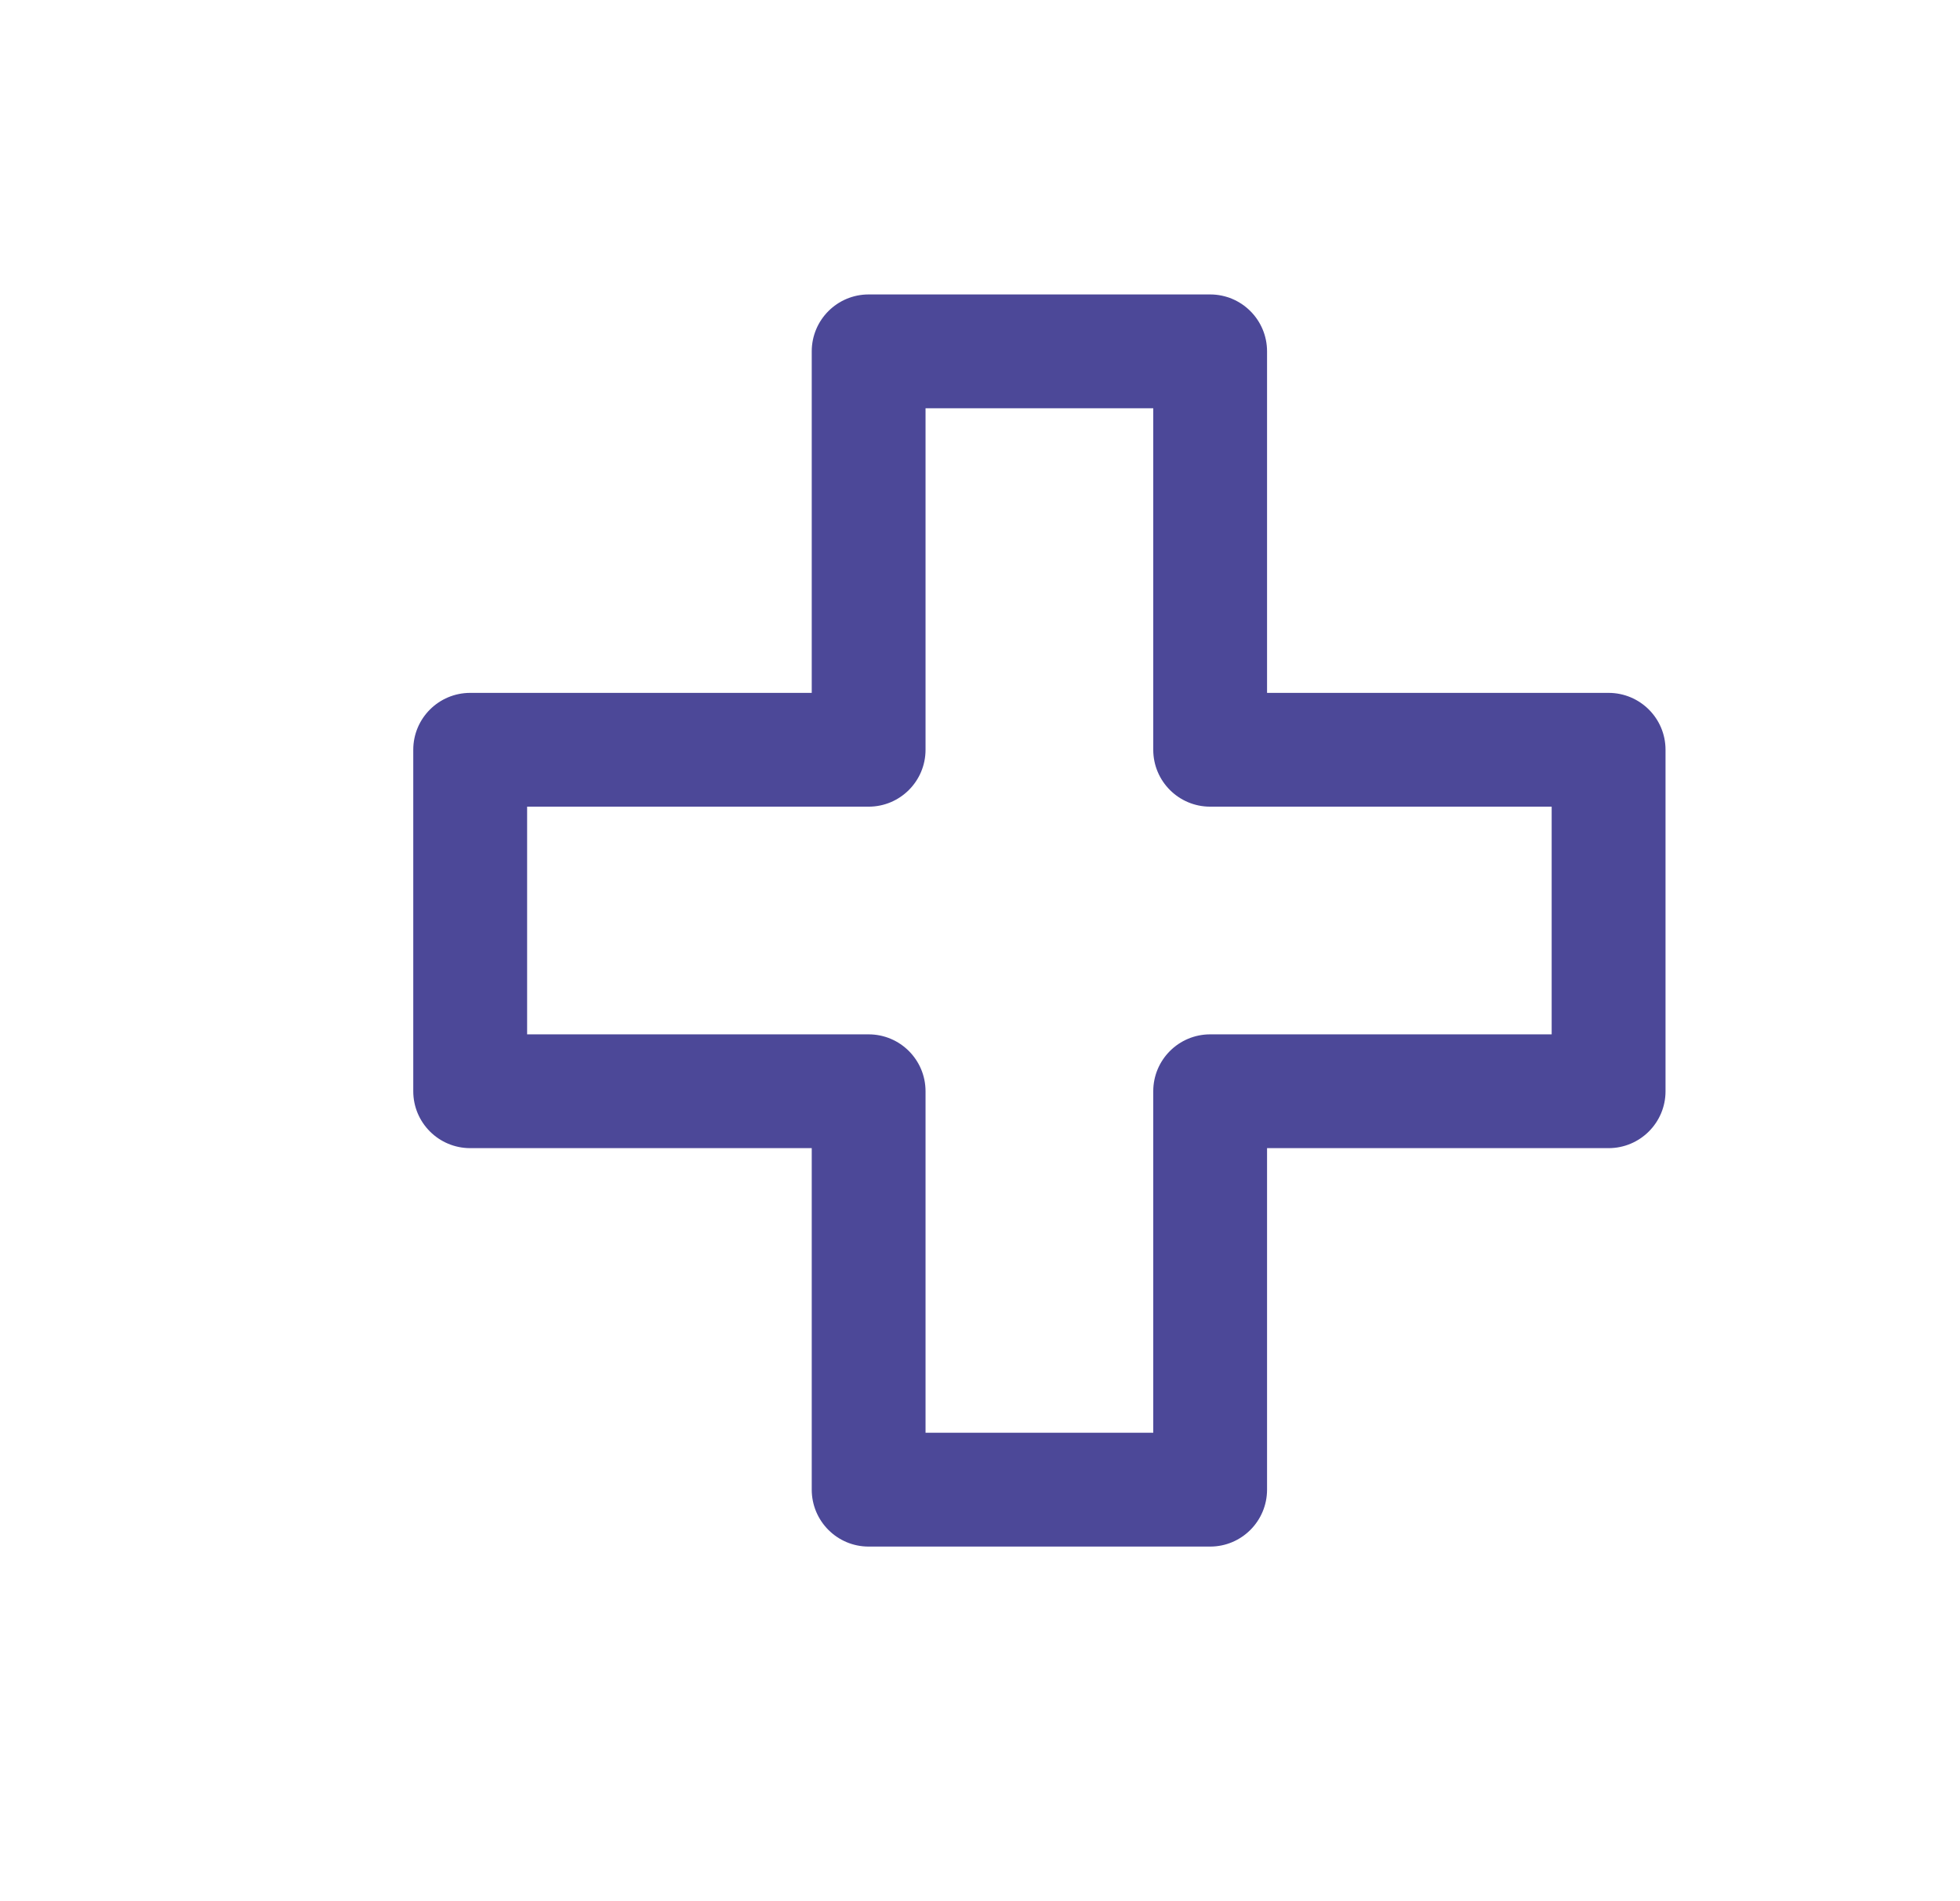
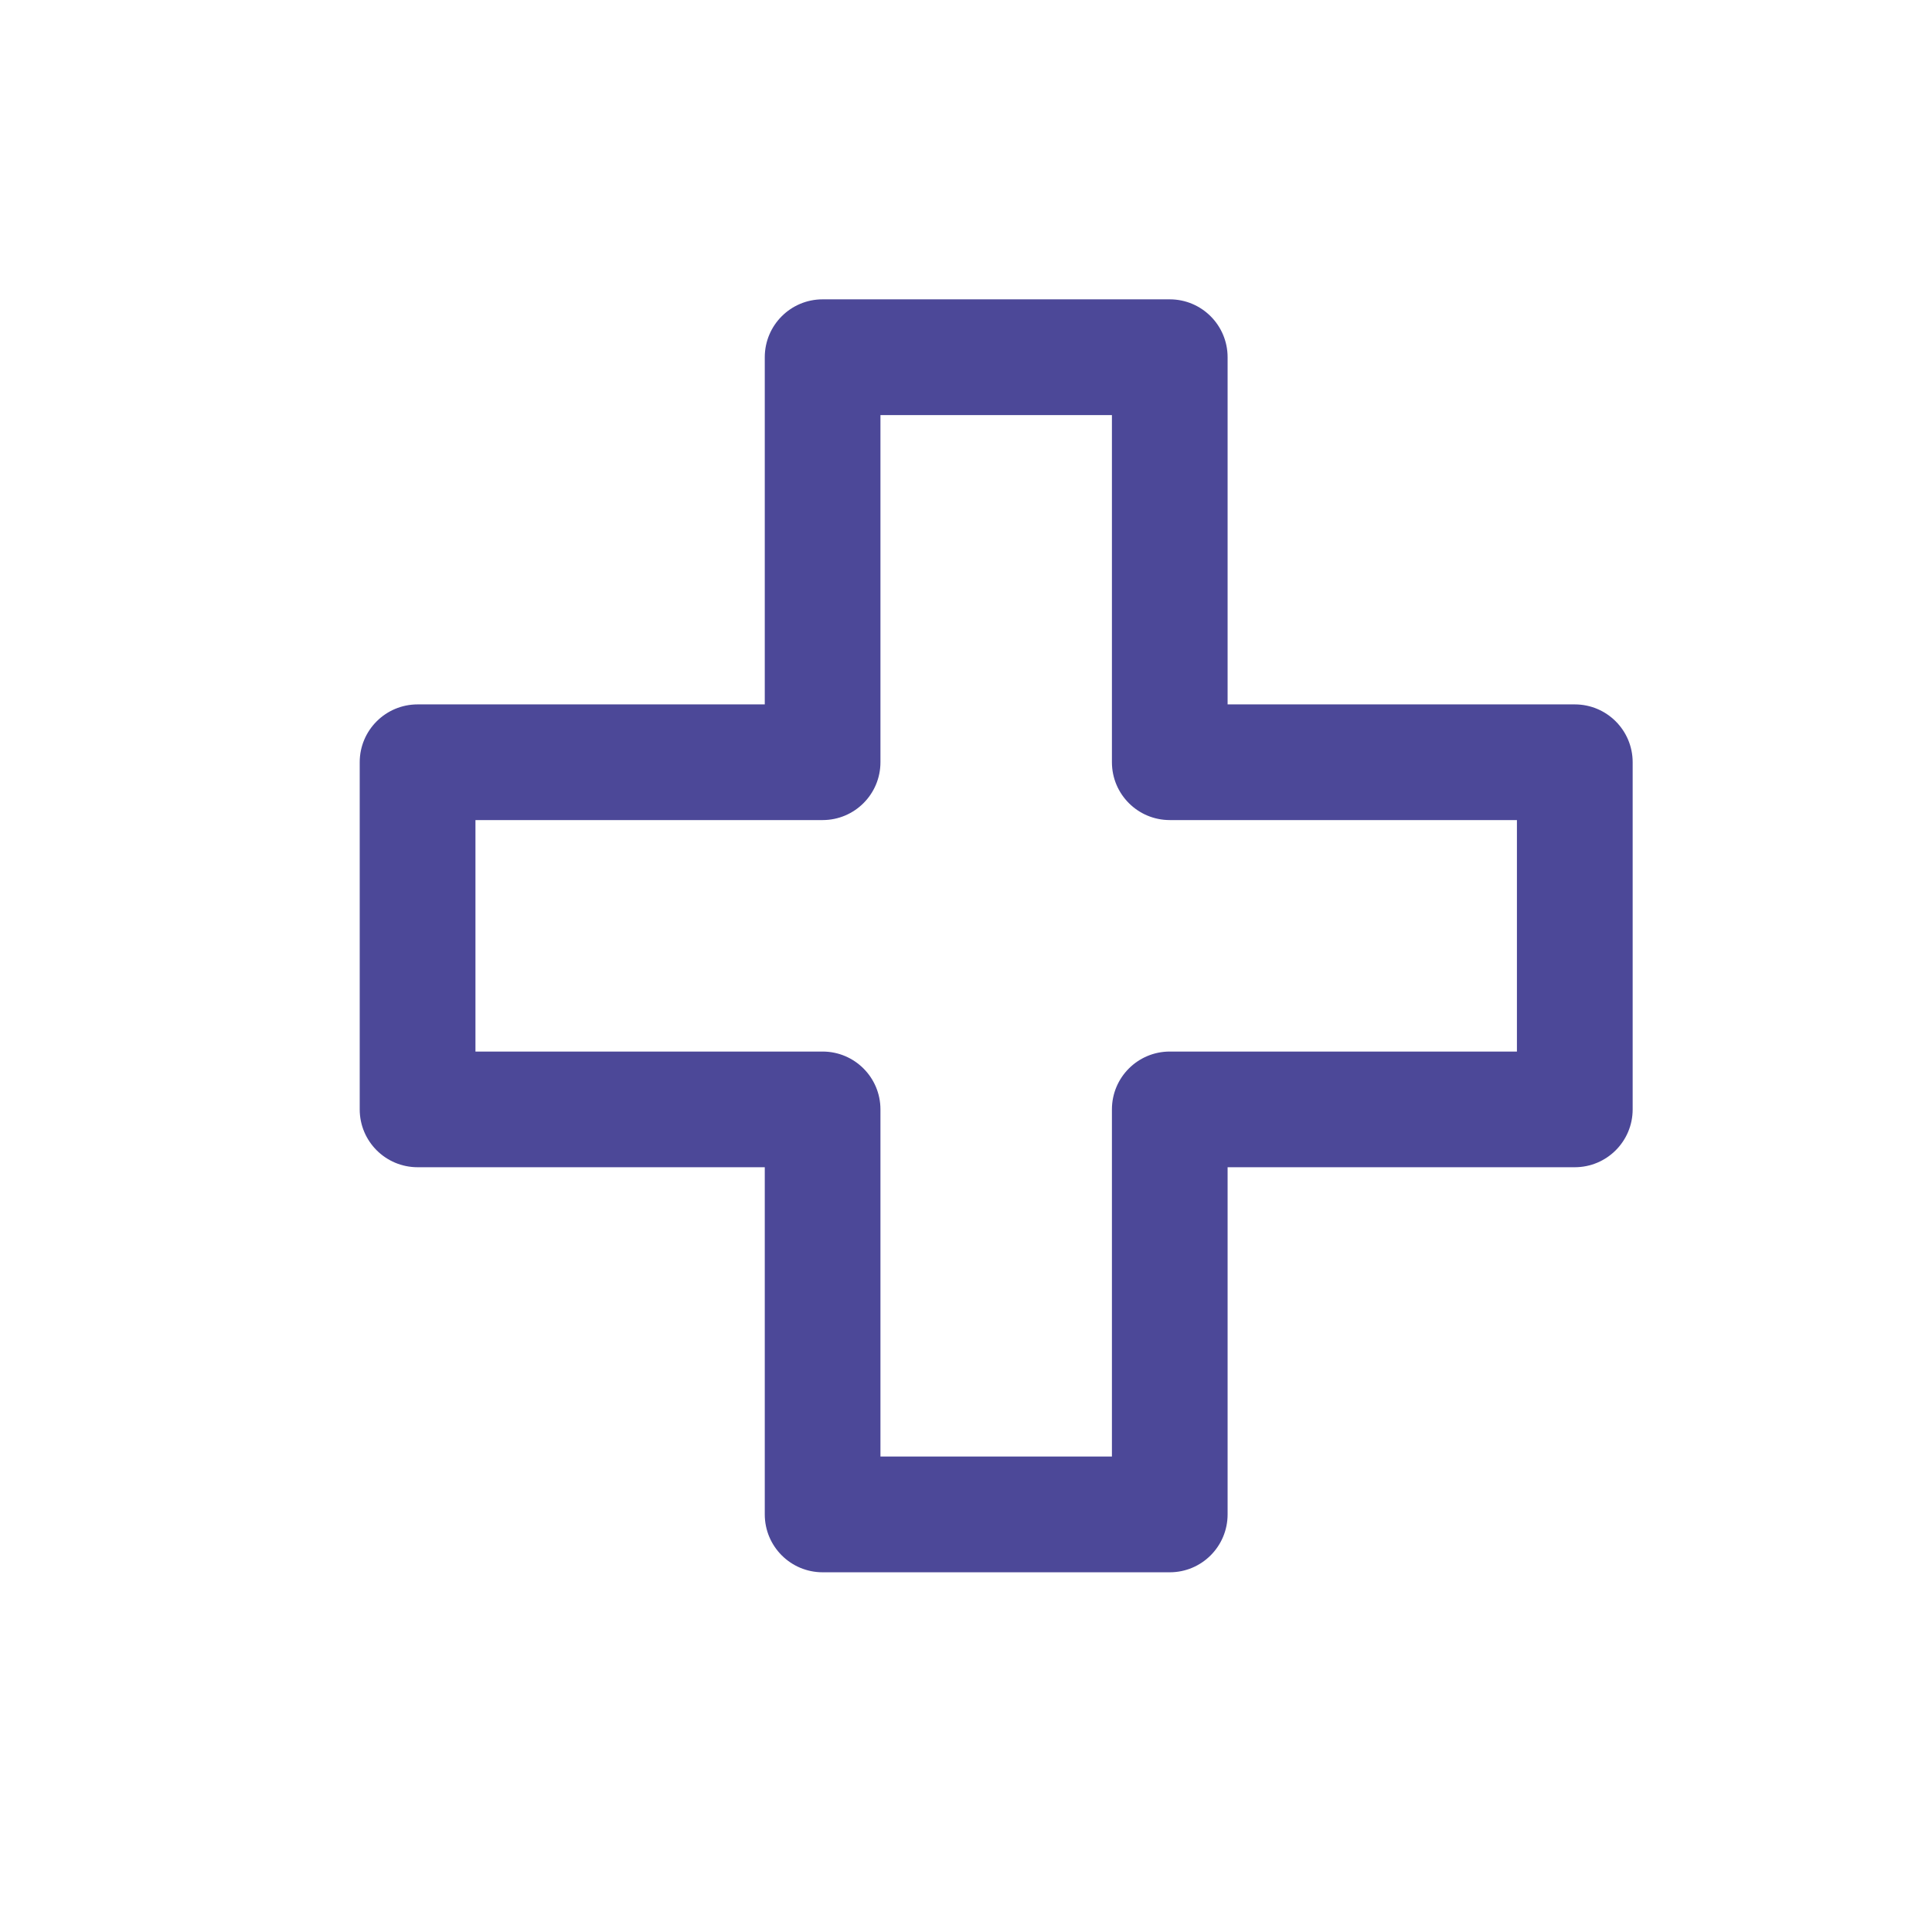
- <svg xmlns="http://www.w3.org/2000/svg" width="33" height="32" viewBox="0 0 33 32" fill="none">
-   <path fill-rule="evenodd" clip-rule="evenodd" d="M13.667 5.917C13.667 5.387 14.096 4.958 14.625 4.958H20.375C20.904 4.958 21.333 5.387 21.333 5.917V11.667H27.083C27.613 11.667 28.042 12.096 28.042 12.625V18.375C28.042 18.904 27.613 19.333 27.083 19.333H21.333V25.083C21.333 25.613 20.904 26.042 20.375 26.042H14.625C14.096 26.042 13.667 25.613 13.667 25.083V19.333H7.917C7.387 19.333 6.958 18.904 6.958 18.375V12.625C6.958 12.096 7.387 11.667 7.917 11.667H13.667V5.917ZM15.583 6.875V12.625C15.583 13.154 15.154 13.583 14.625 13.583H8.875V17.417H14.625C15.154 17.417 15.583 17.846 15.583 18.375V24.125H19.417V18.375C19.417 17.846 19.846 17.417 20.375 17.417H26.125V13.583H20.375C19.846 13.583 19.417 13.154 19.417 12.625V6.875H15.583Z" fill="#4C4898" />
+ <svg xmlns="http://www.w3.org/2000/svg" width="32" height="32" viewBox="0 0 32 32" fill="none">
+   <path fill-rule="evenodd" clip-rule="evenodd" d="M12.667 5.917C12.667 5.387 13.096 4.958 13.625 4.958H19.375C19.904 4.958 20.333 5.387 20.333 5.917V11.667H26.083C26.613 11.667 27.042 12.096 27.042 12.625V18.375C27.042 18.904 26.613 19.333 26.083 19.333H20.333V25.083C20.333 25.613 19.904 26.042 19.375 26.042H13.625C13.096 26.042 12.667 25.613 12.667 25.083V19.333H6.917C6.387 19.333 5.958 18.904 5.958 18.375V12.625C5.958 12.096 6.387 11.667 6.917 11.667H12.667V5.917ZM14.583 6.875V12.625C14.583 13.154 14.154 13.583 13.625 13.583H7.875V17.417H13.625C14.154 17.417 14.583 17.846 14.583 18.375V24.125H18.417V18.375C18.417 17.846 18.846 17.417 19.375 17.417H25.125V13.583H19.375C18.846 13.583 18.417 13.154 18.417 12.625V6.875H14.583Z" fill="#4C4898" />
</svg>
